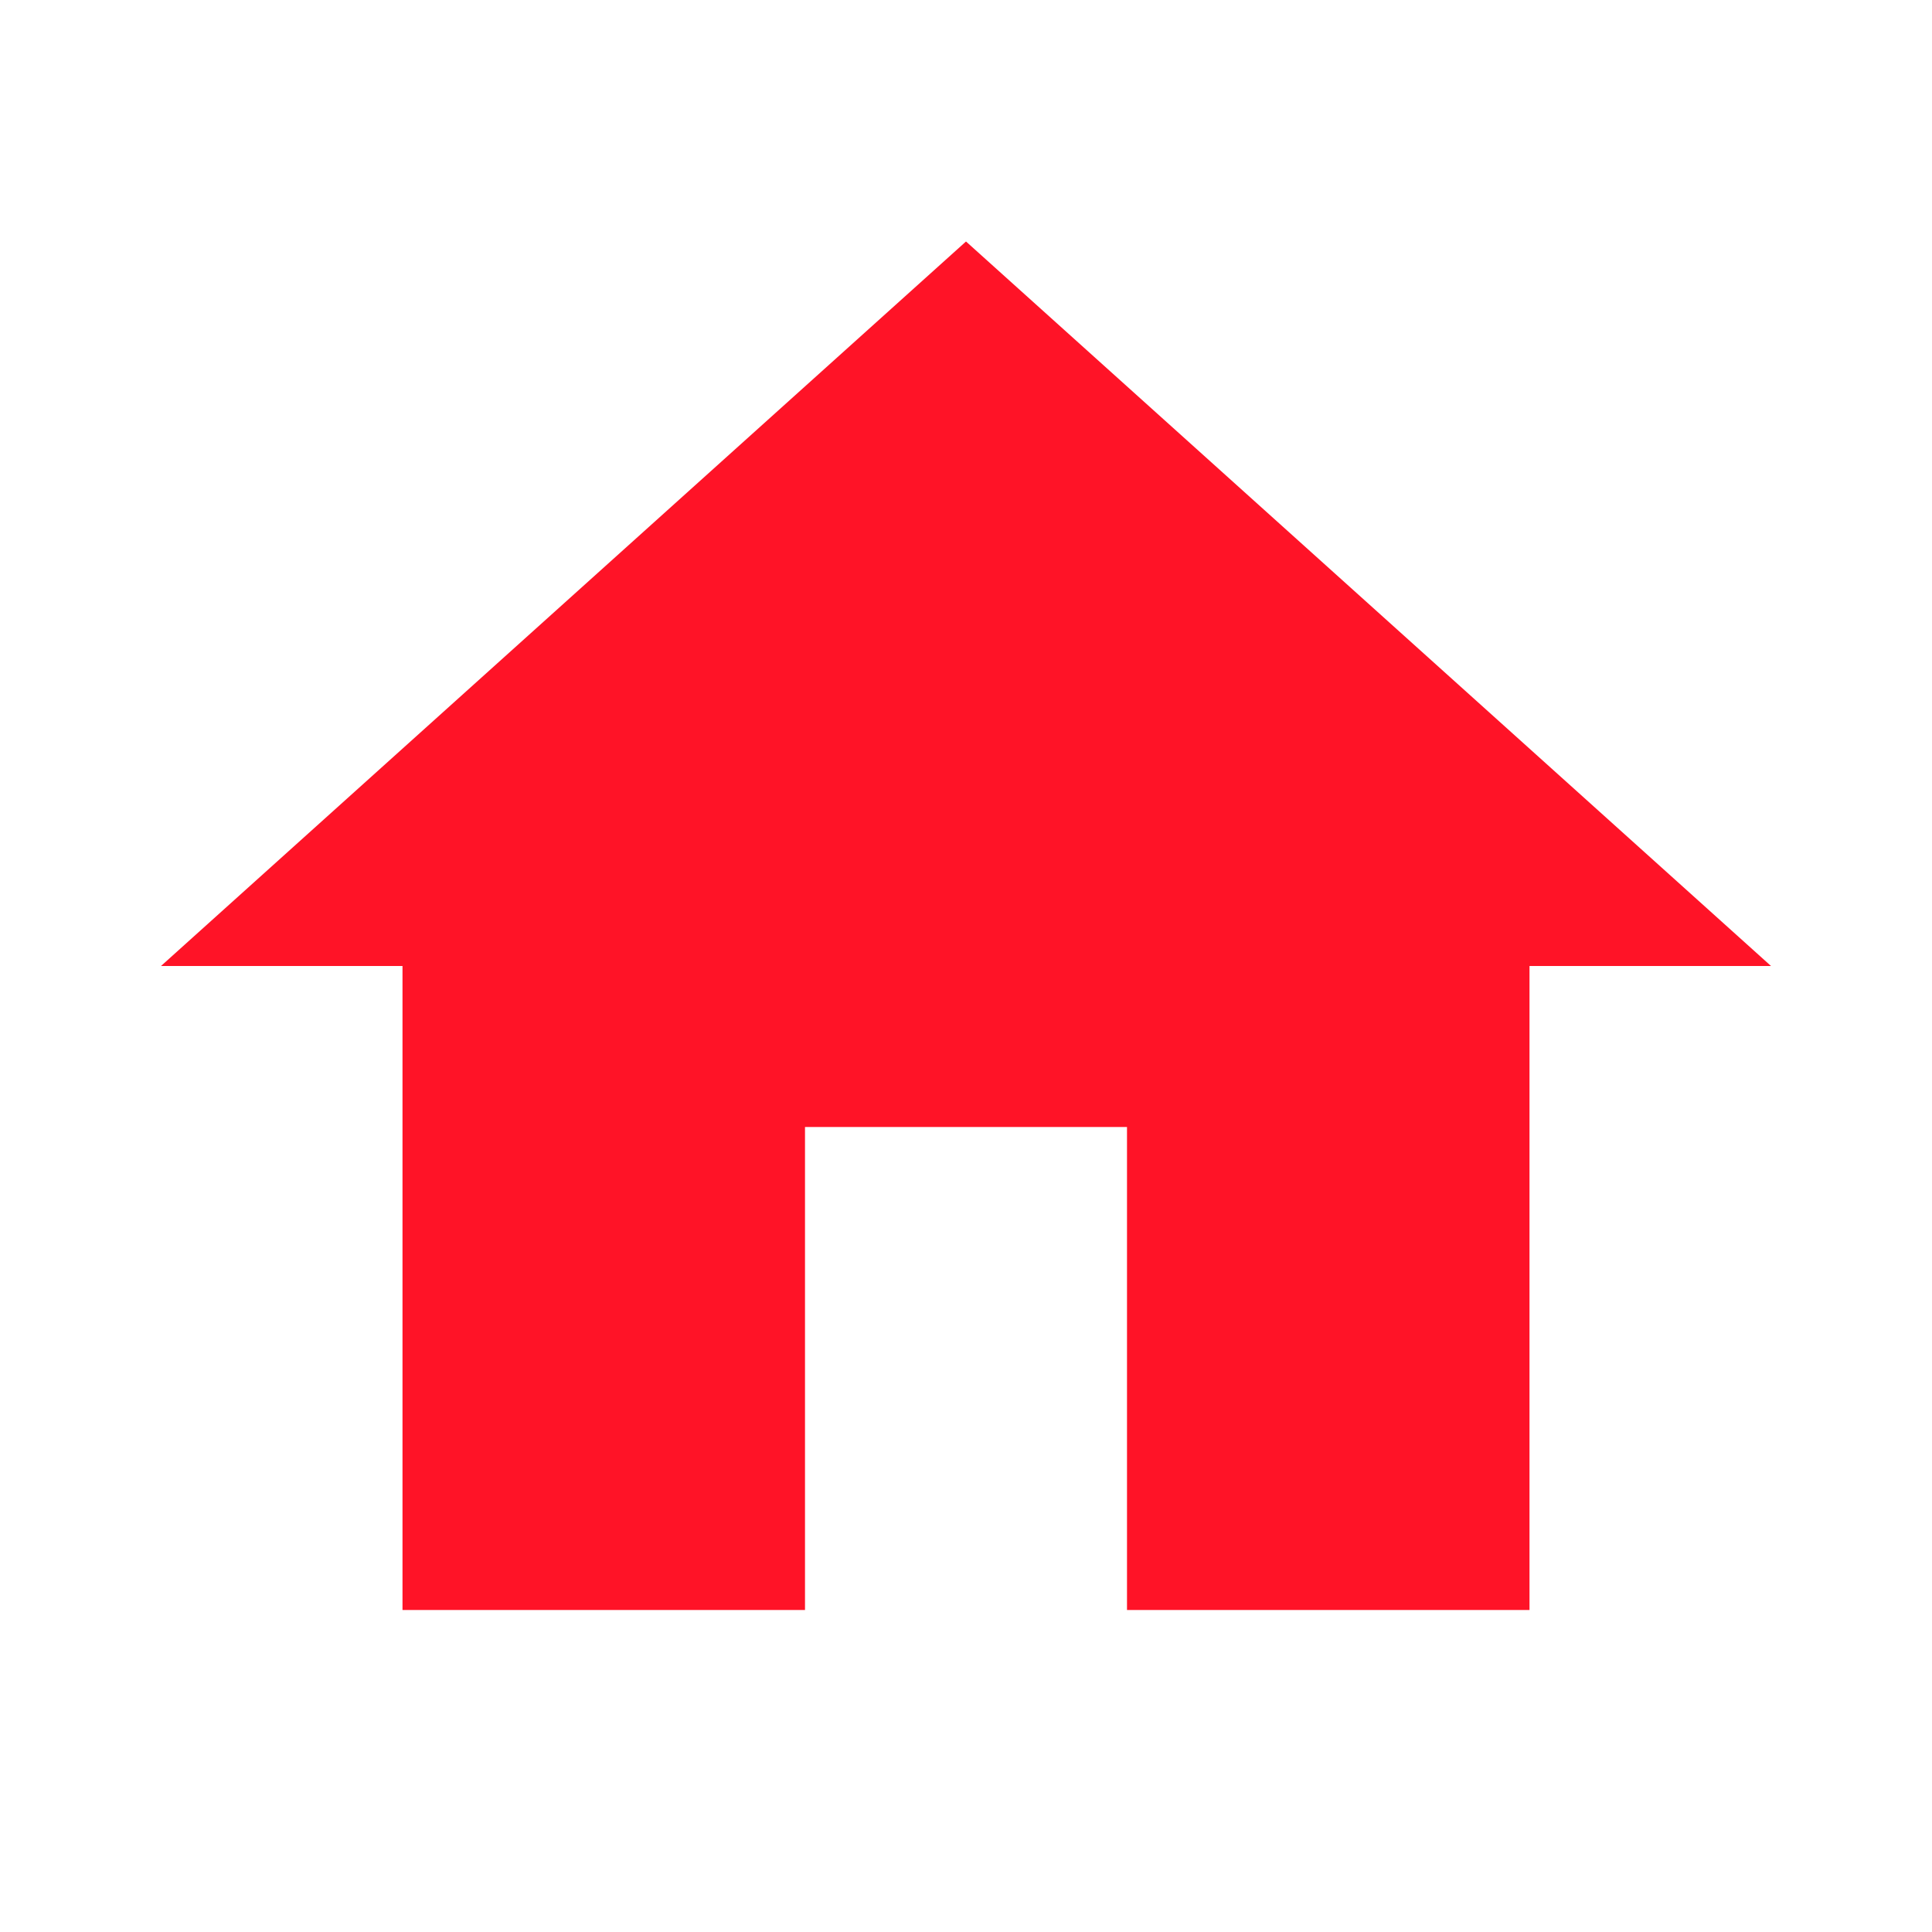
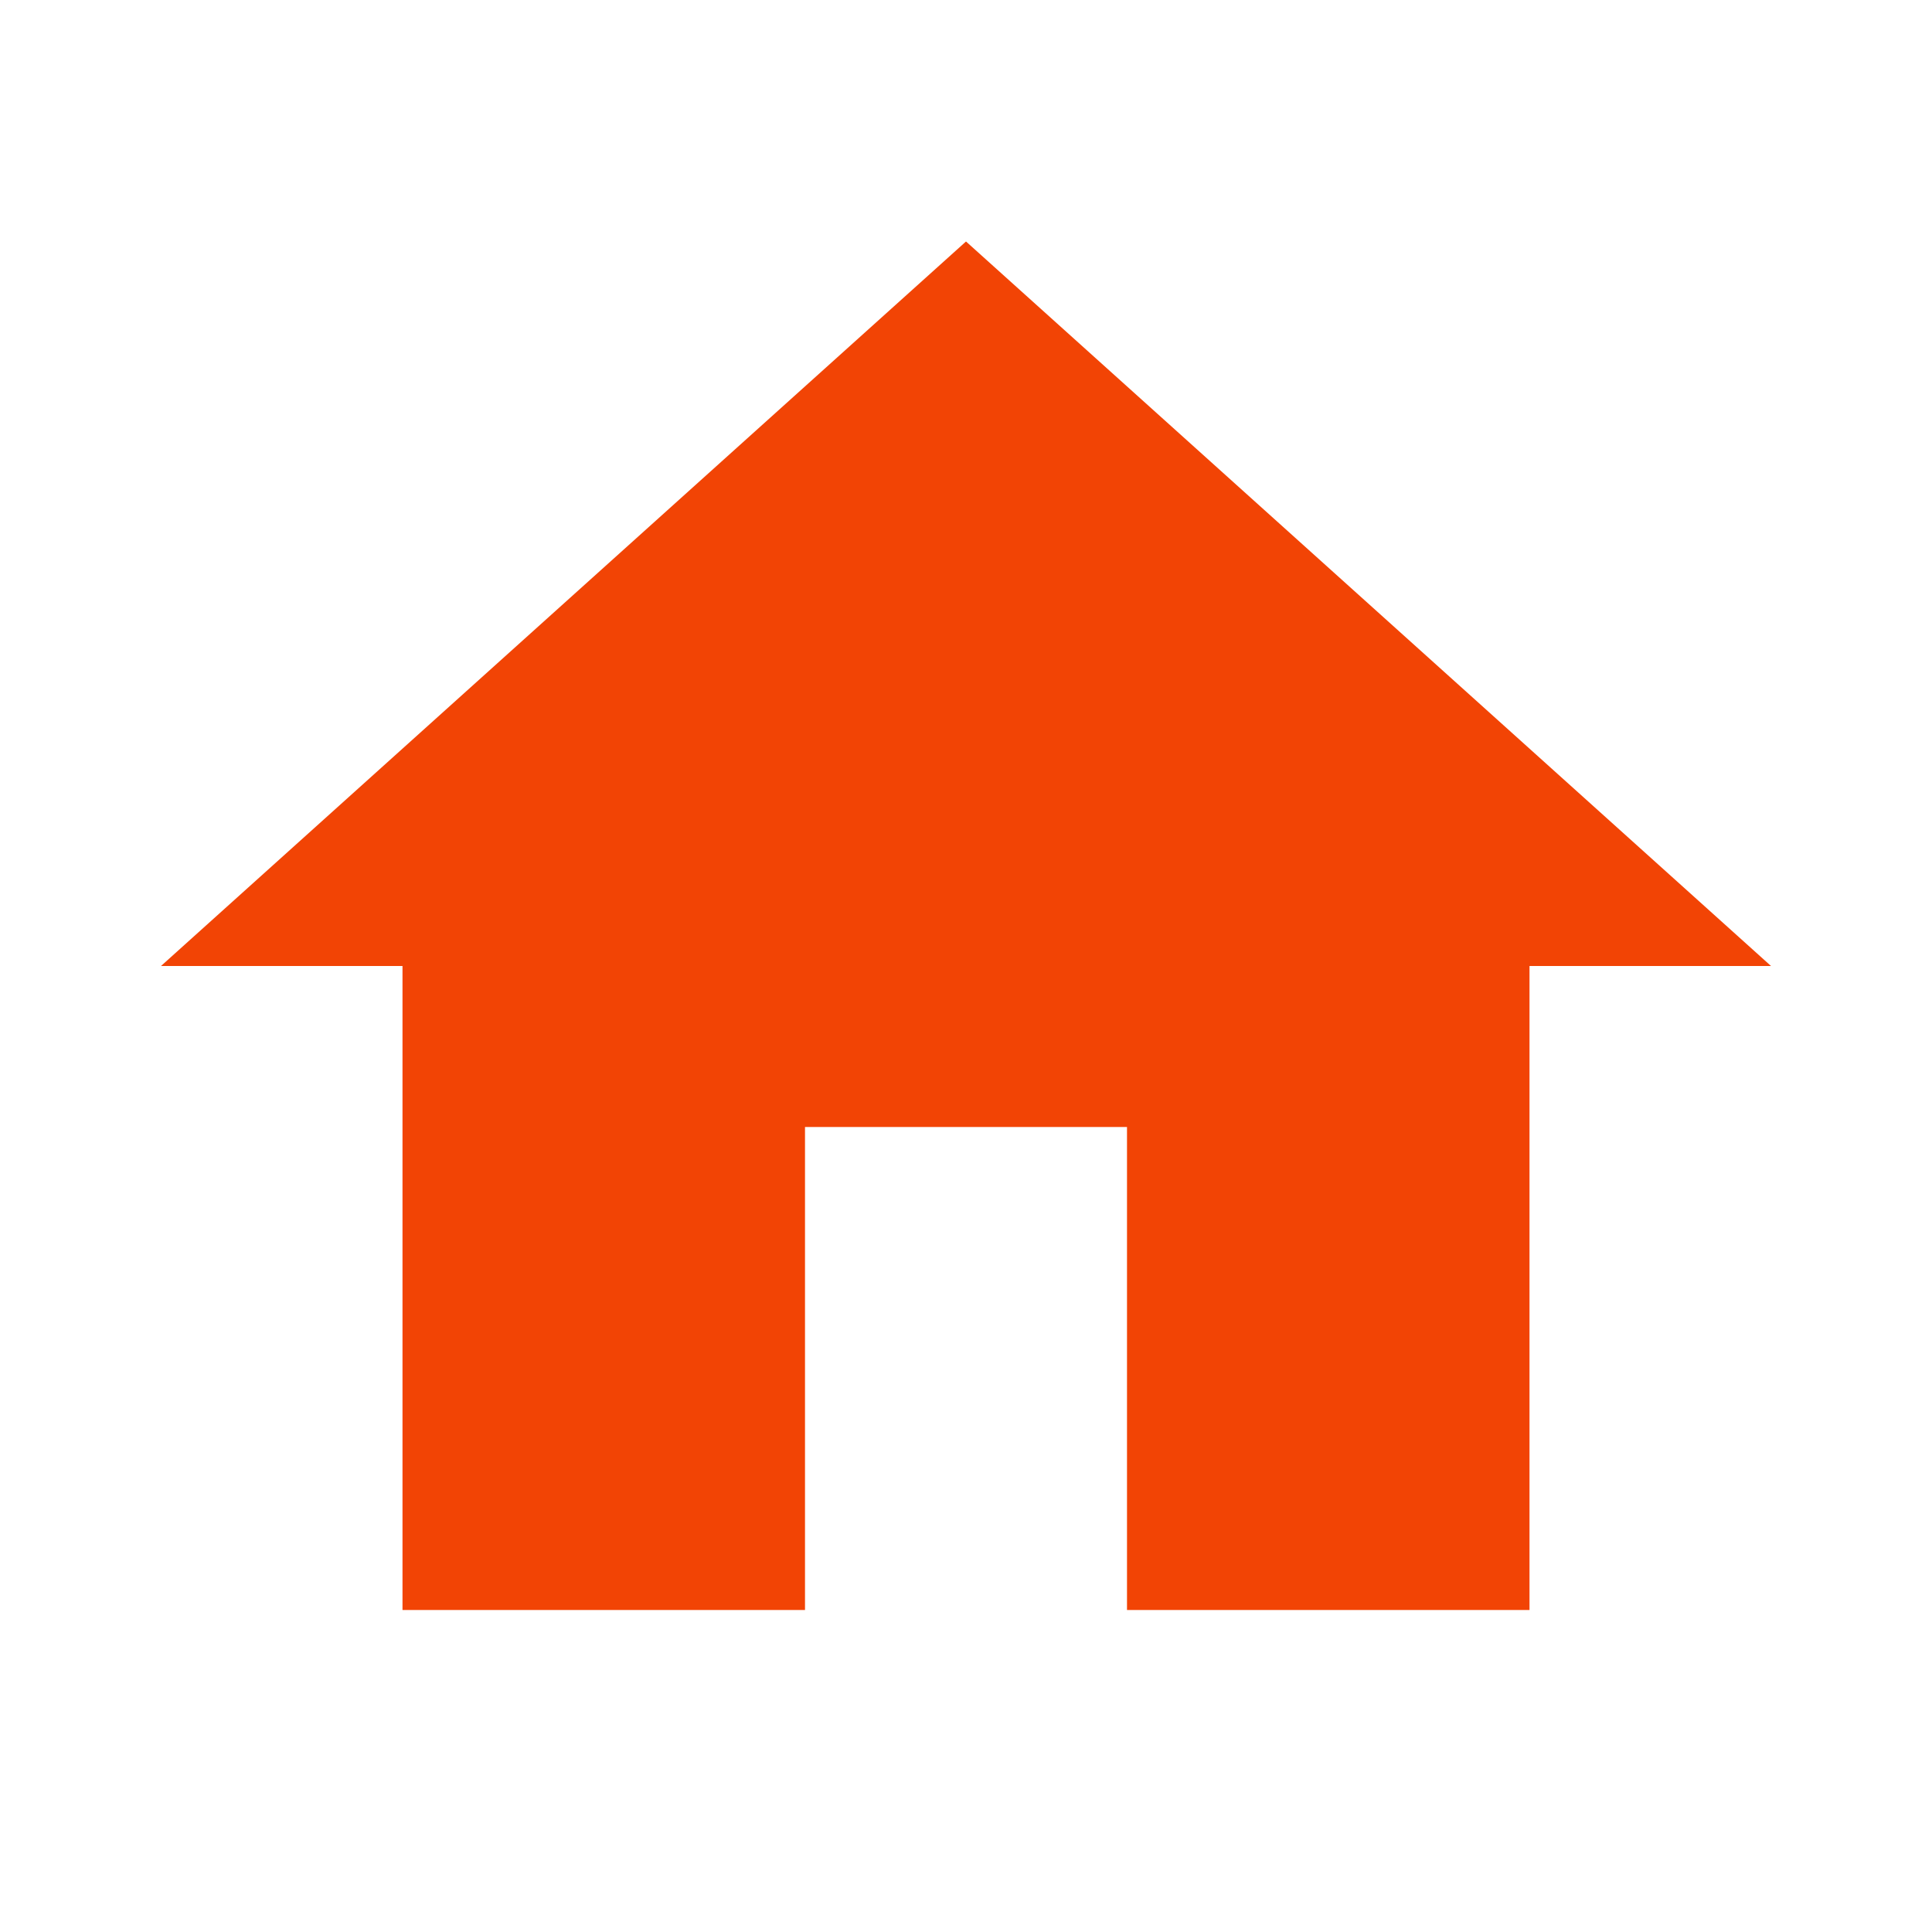
- <svg xmlns="http://www.w3.org/2000/svg" height="24px" viewBox="0 0 24 24" width="24px" fill="#ff1327">
+ <svg xmlns="http://www.w3.org/2000/svg" height="24px" viewBox="0 0 24 24" width="24px" fill="#f24405">
  <path d="M0 0h24v24H0z" fill="none" />
  <path d="M10 20v-6h4v6h5v-8h3L12 3 2 12h3v8z" />
</svg>
